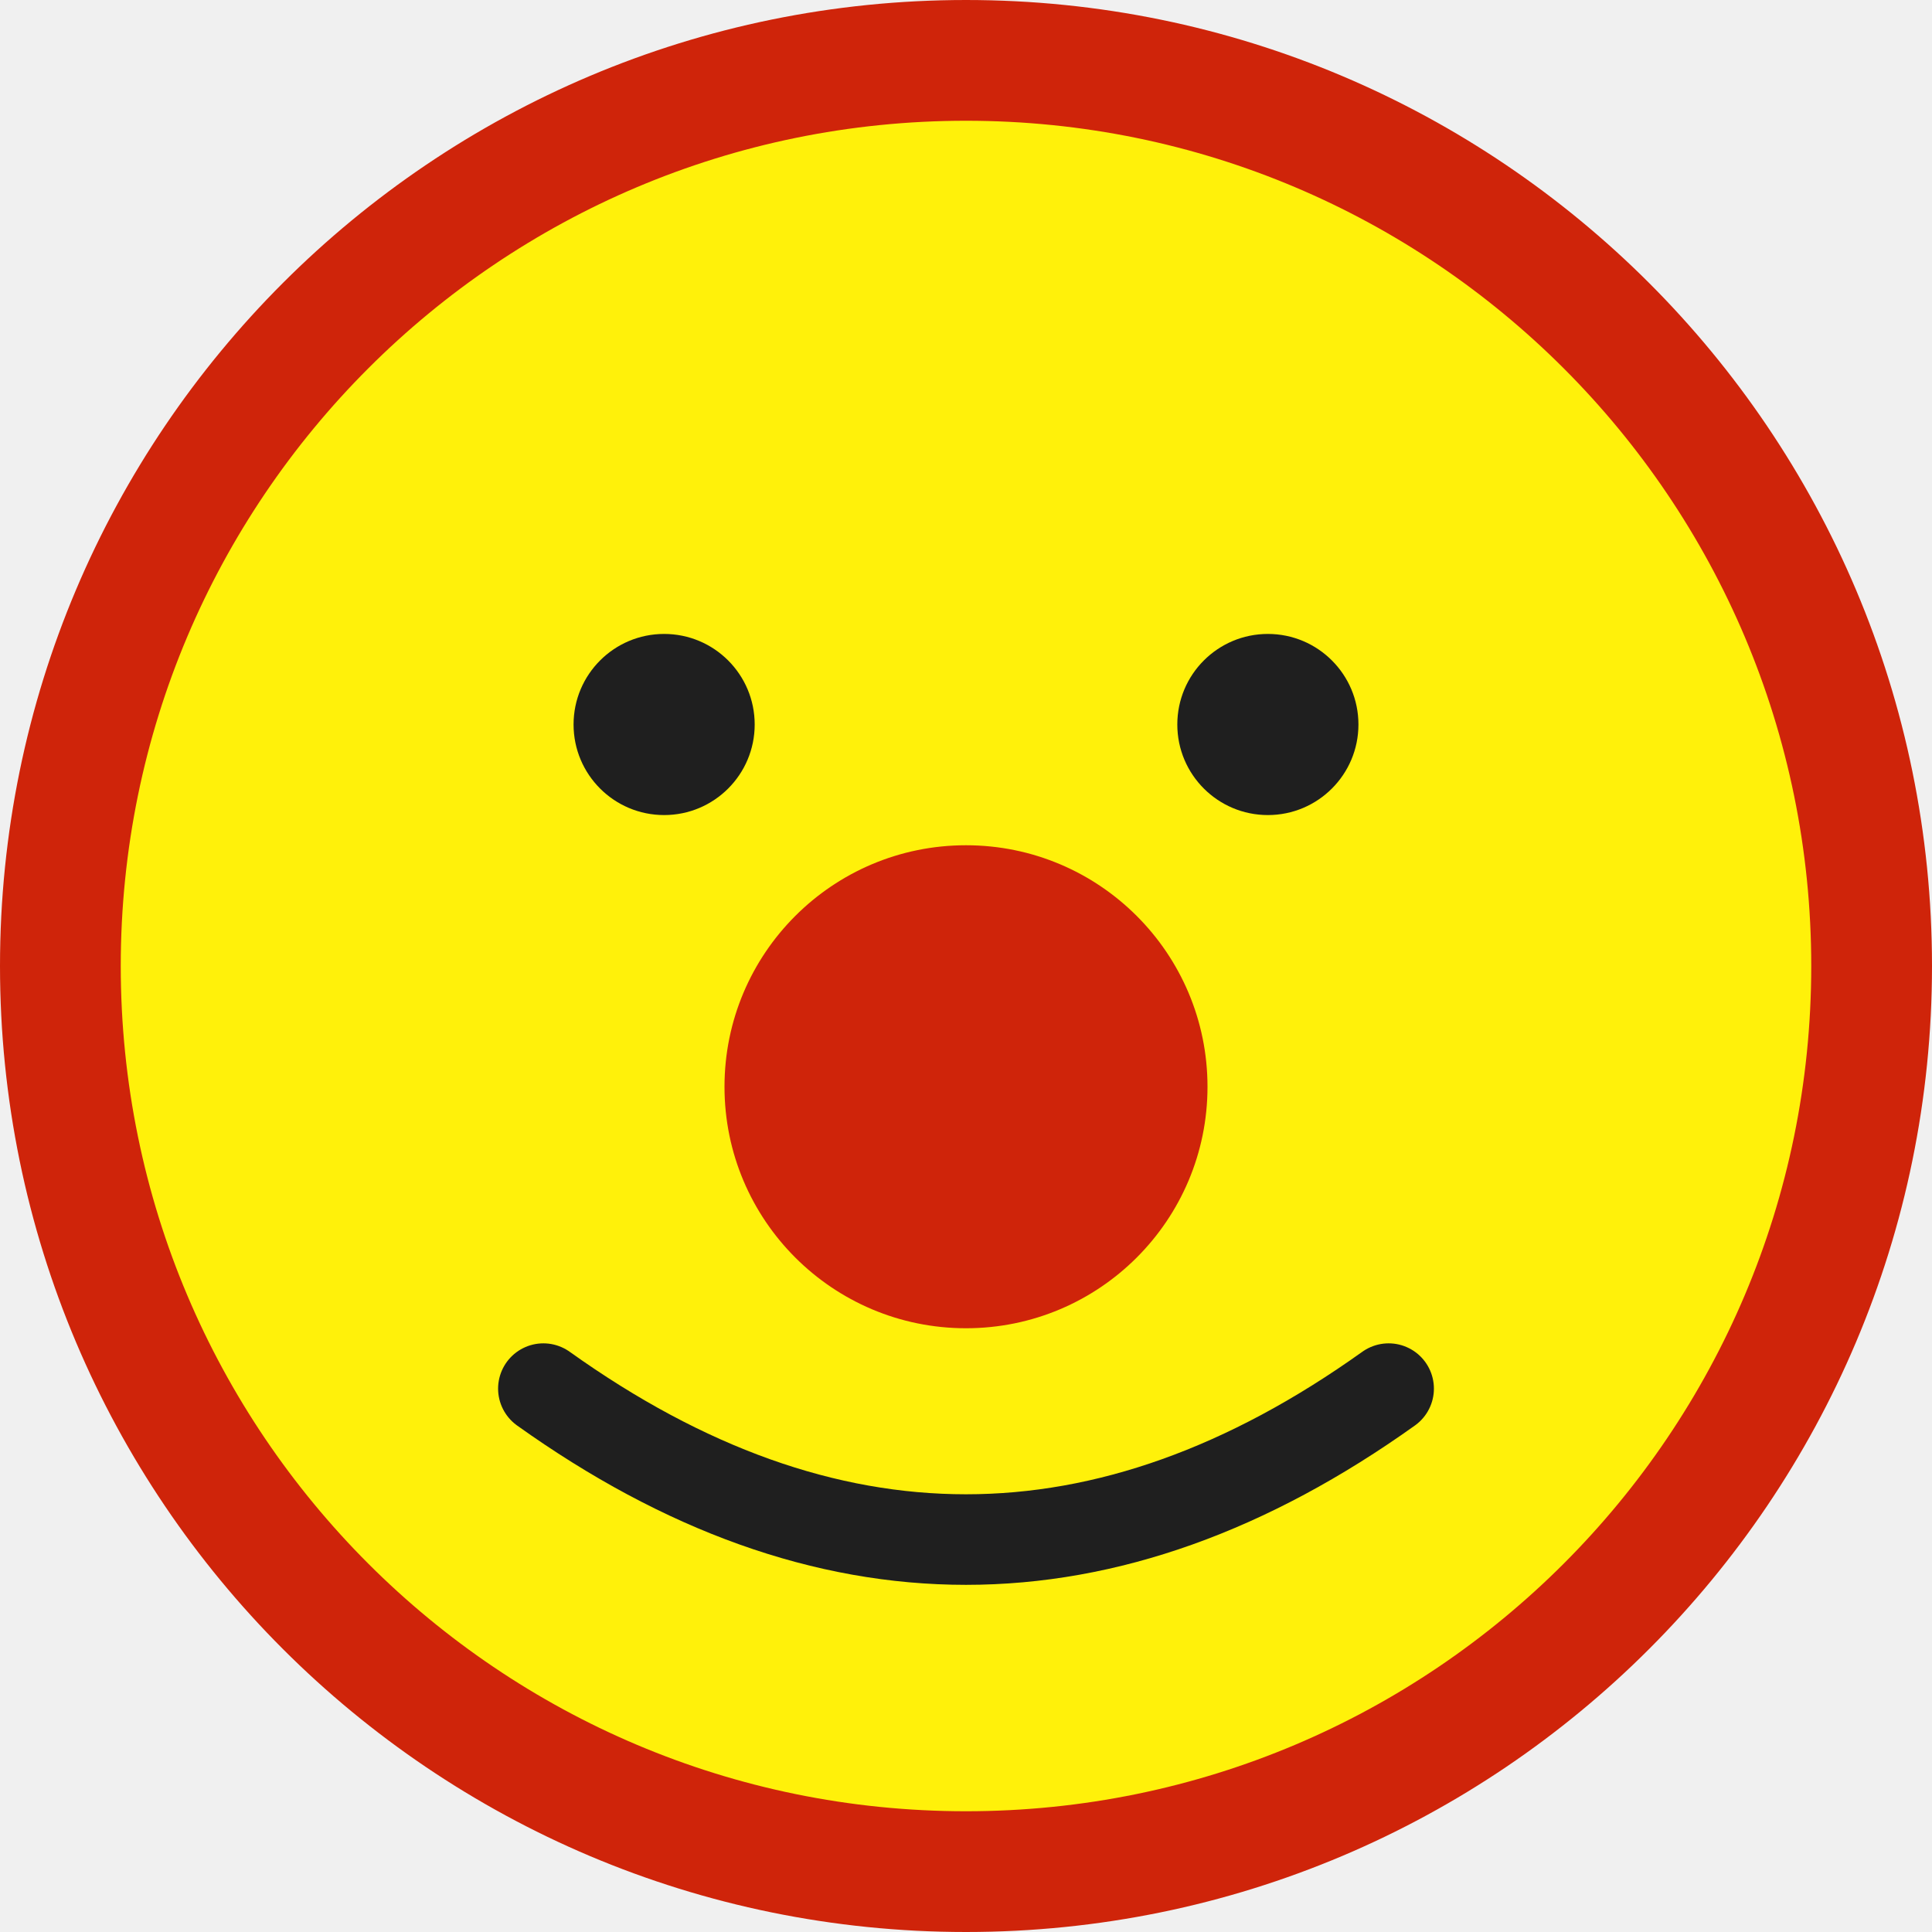
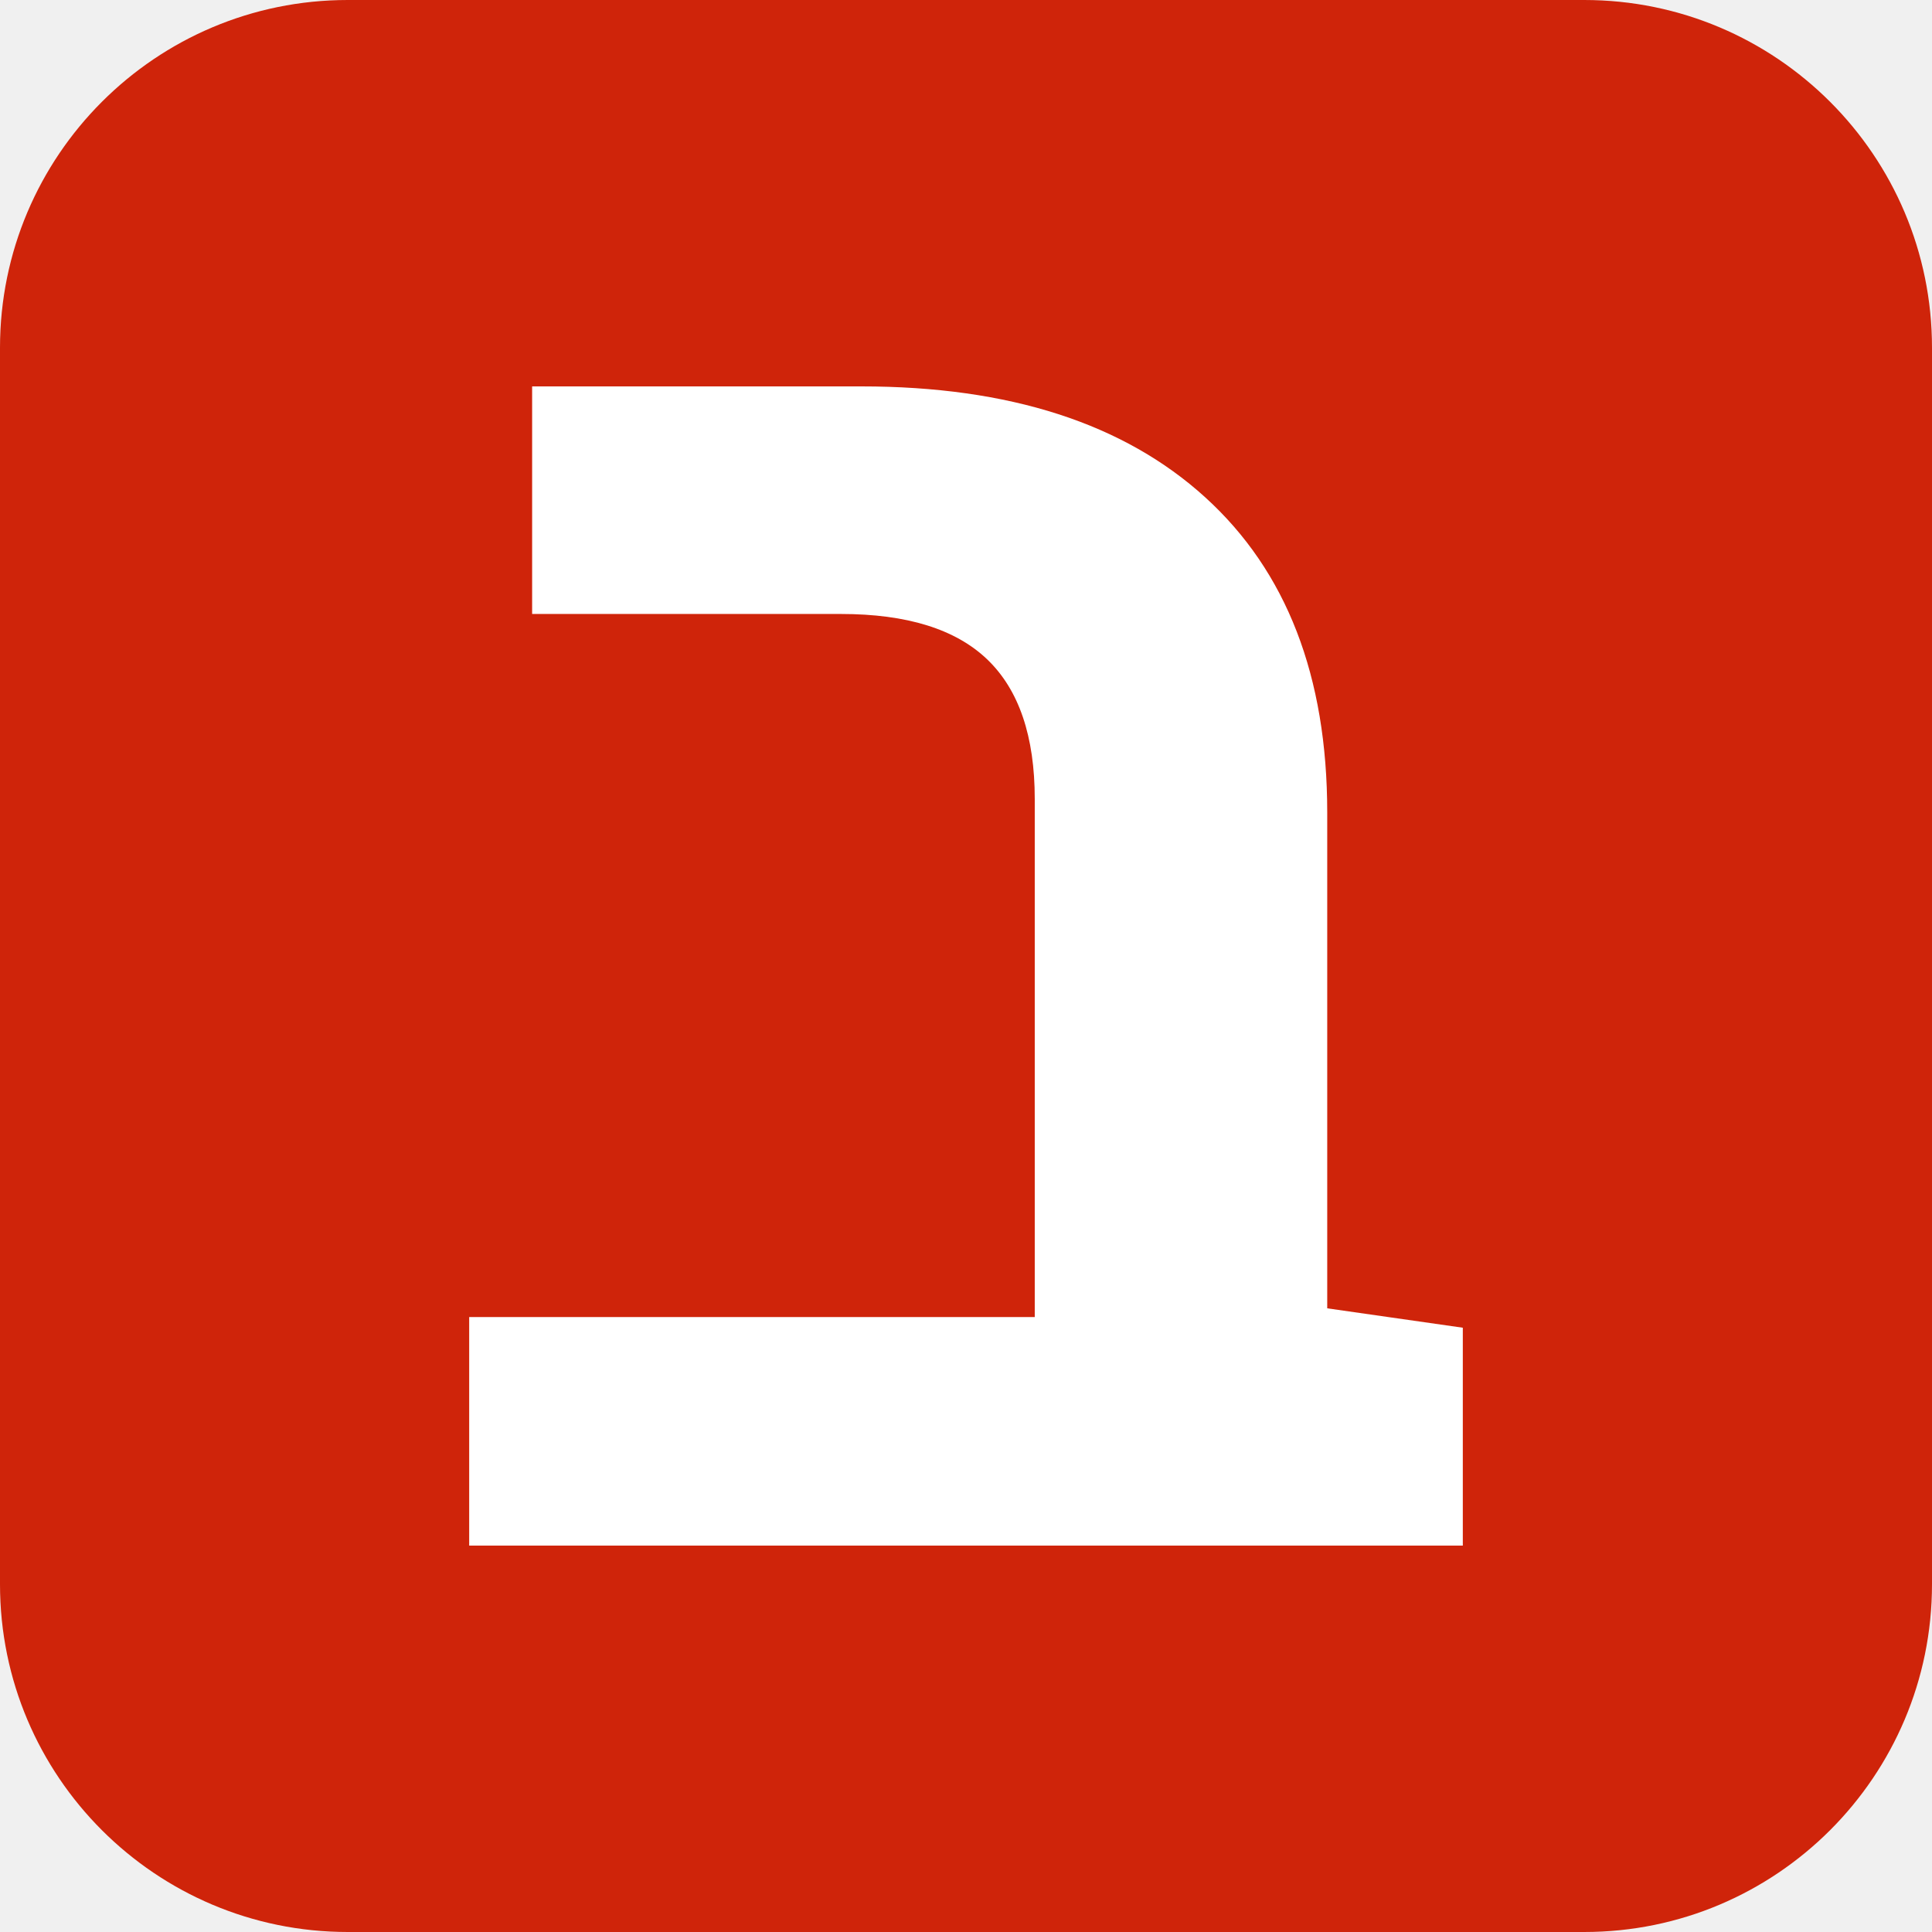
- <svg xmlns="http://www.w3.org/2000/svg" viewBox="0 0 64 64">
-   <circle cx="32" cy="32" r="30" fill="#FFF10A" stroke="#CF240A" stroke-width="4" />
-   <circle cx="32" cy="36" r="8" fill="#CF240A" />
-   <circle cx="22" cy="24" r="3" fill="#1F1F1F" />
-   <circle cx="42" cy="24" r="3" fill="#1F1F1F" />
-   <path d="M18 46 Q32 56 46 46" fill="none" stroke="#1F1F1F" stroke-width="3" stroke-linecap="round" />
+ <svg xmlns="http://www.w3.org/2000/svg" viewBox="0 0 512 512">
+   <rect width="512" height="512" rx="92.16" fill="#CF240A" />
+   <path d="M387.66 409.60L124.34 409.60L124.34 349.03L274.22 349.03L274.22 211.73Q274.22 186.84 261.65 174.77Q249.07 162.71 222.89 162.71L141.02 162.71L141.02 102.40L228.28 102.40Q287.05 102.40 319.39 131.79Q351.73 161.17 351.73 215.32L351.73 346.72L387.66 351.86" fill="#FFFFFF" />
</svg>
